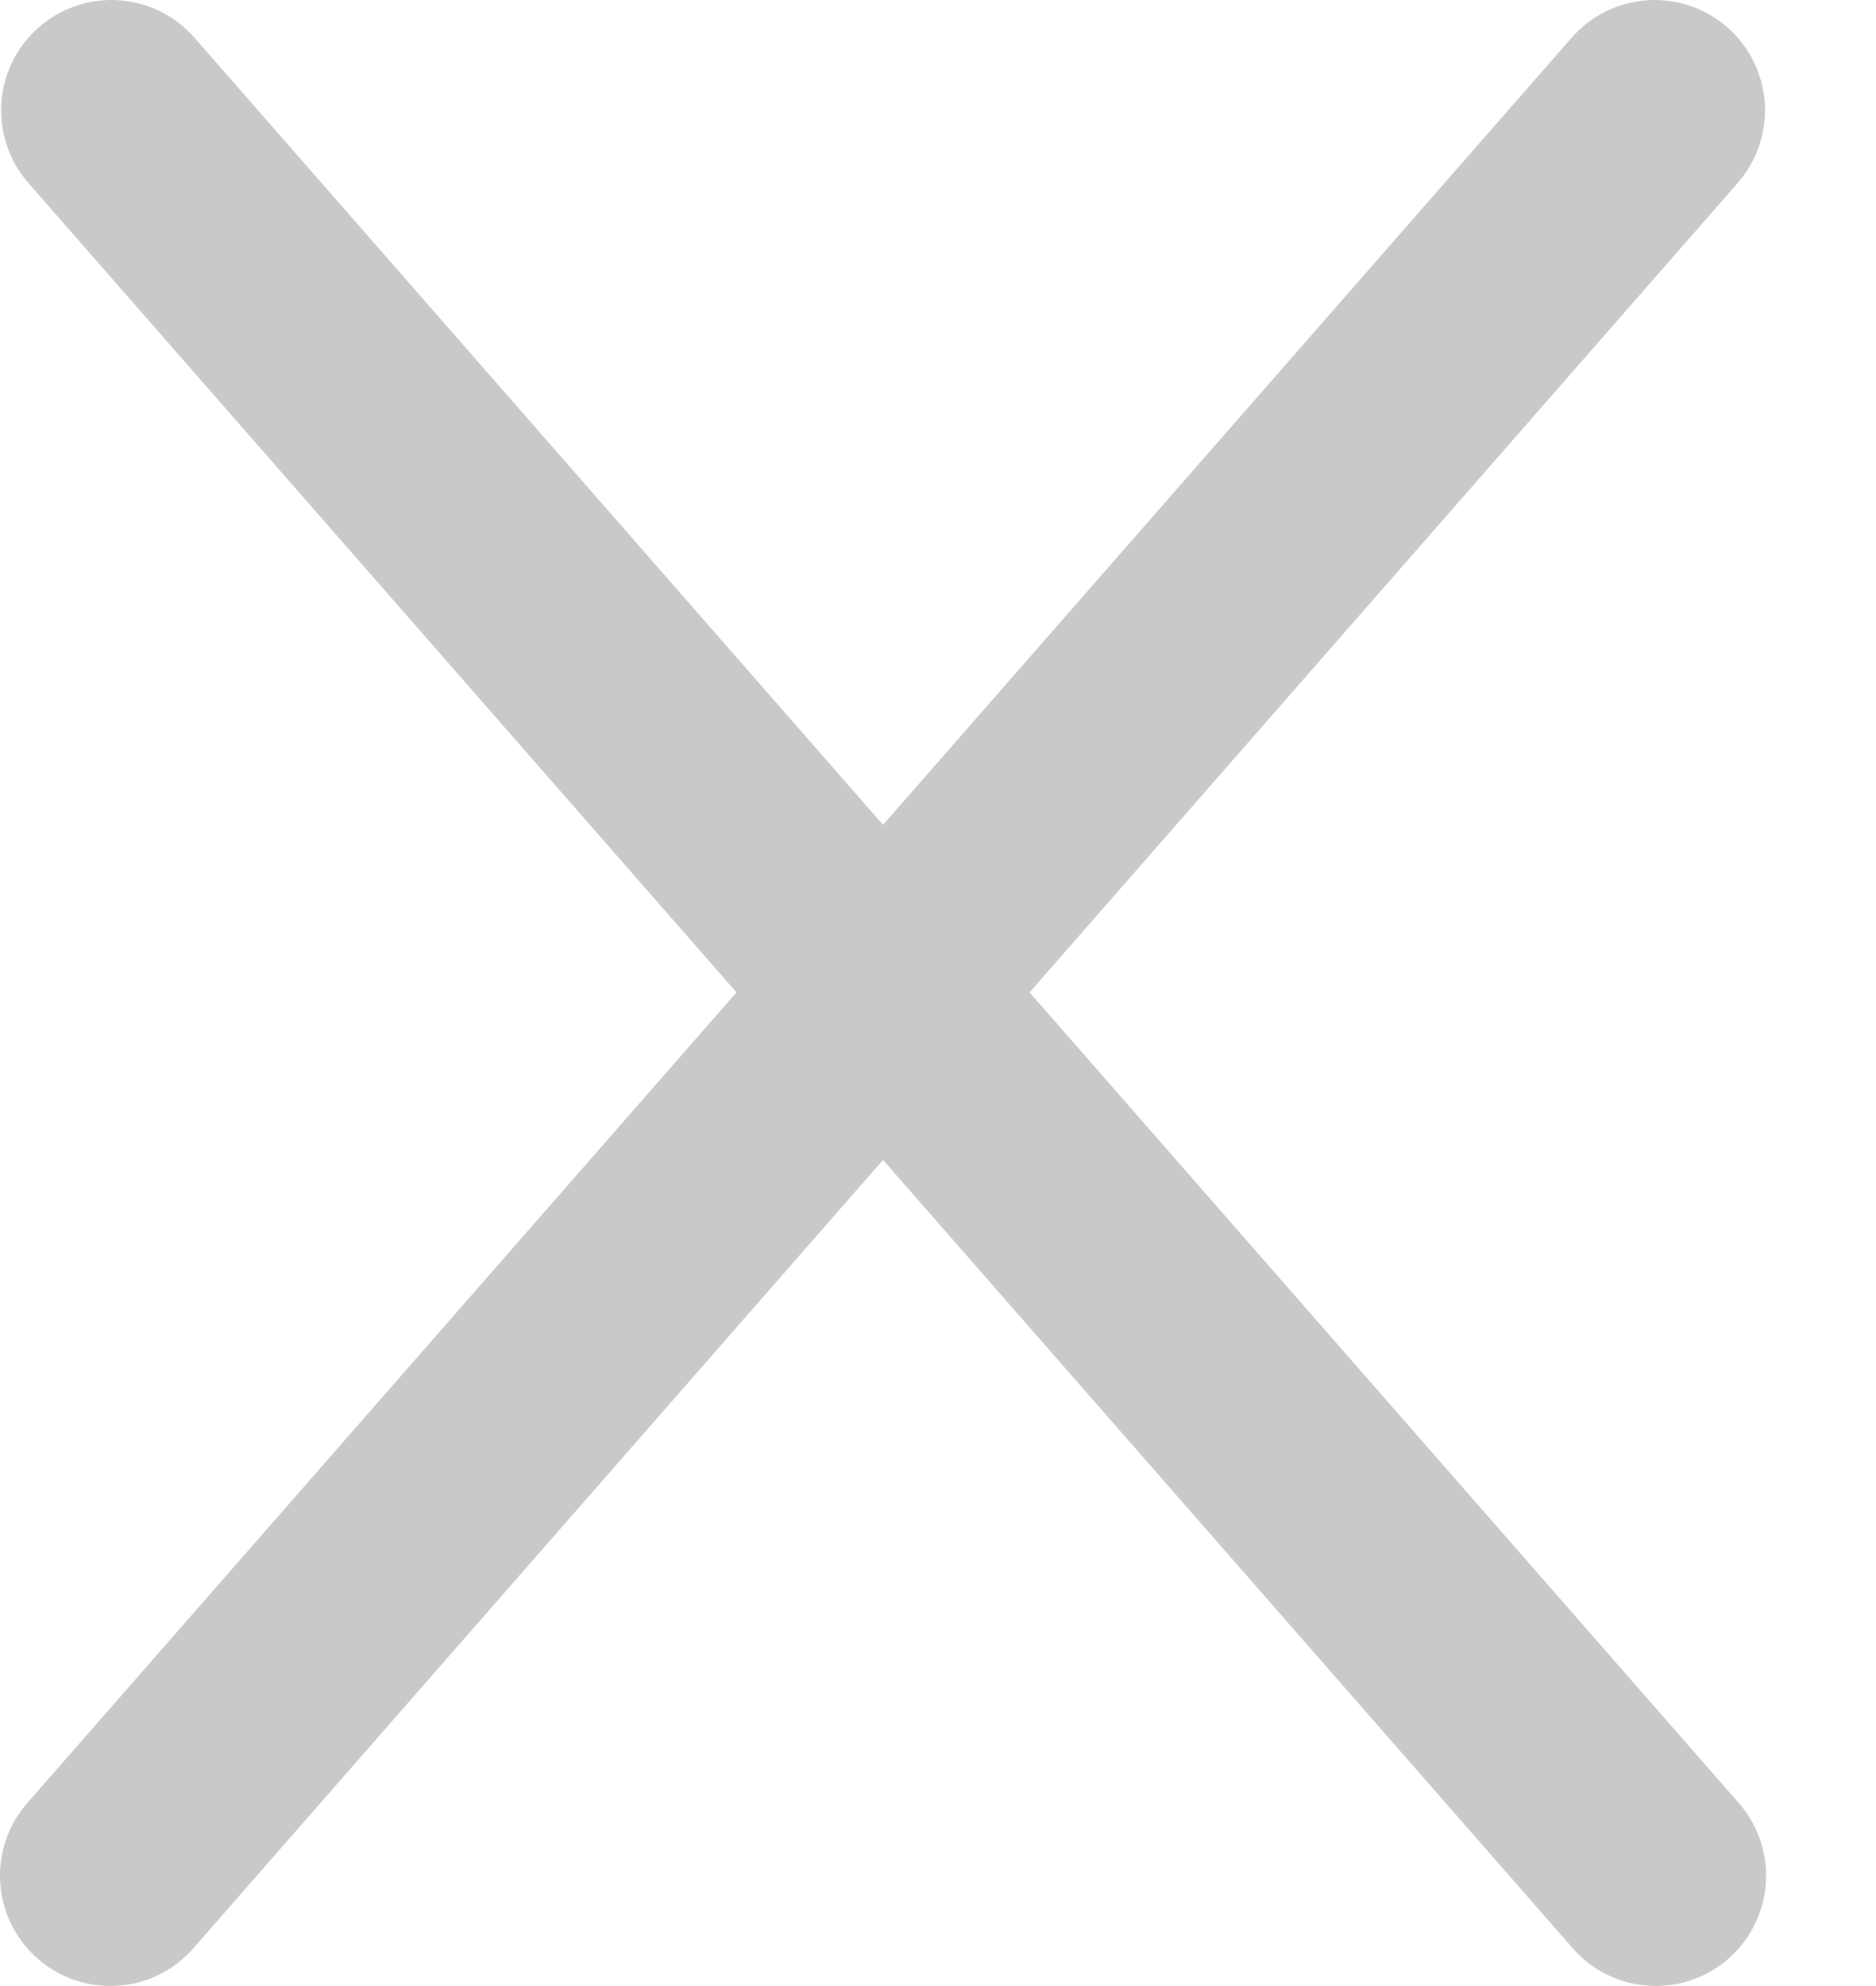
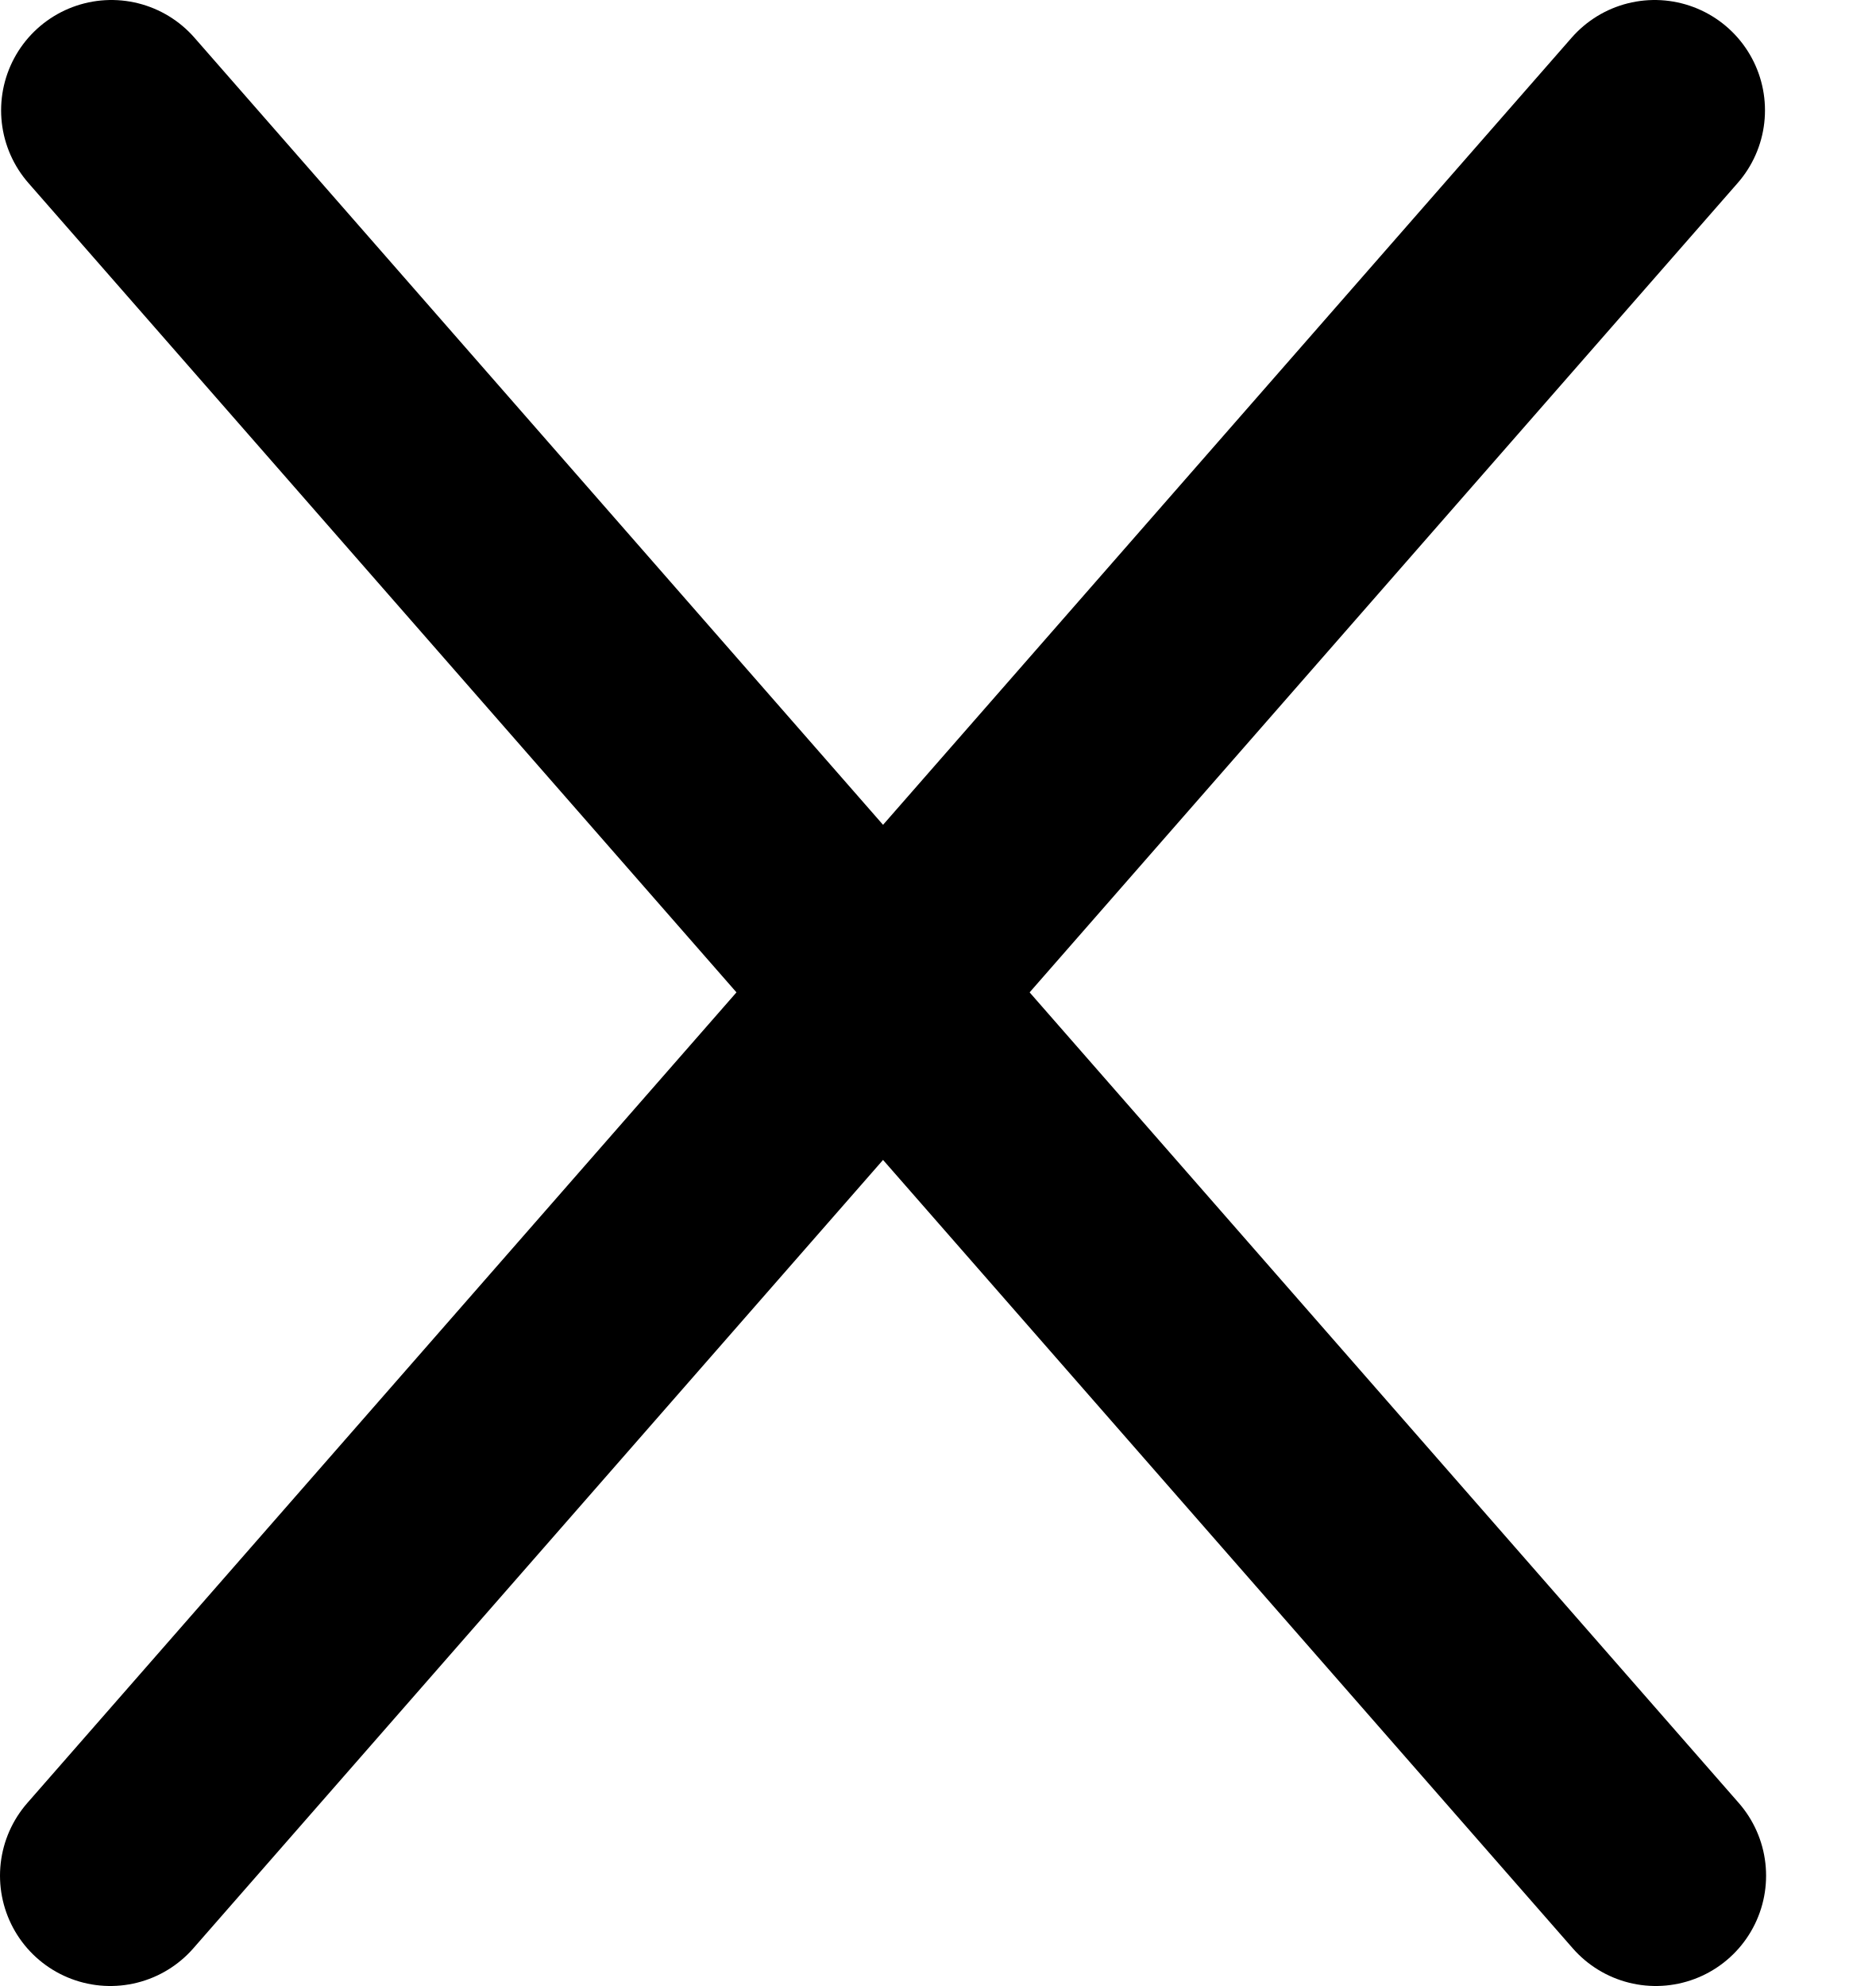
<svg xmlns="http://www.w3.org/2000/svg" width="17" height="18" viewBox="0 0 17 18" fill="none">
-   <path d="M1.01 1L15.01 17" stroke="#C9C9C9" stroke-width="2" stroke-linecap="round" />
-   <path d="M15 1L1 17" stroke="#C9C9C9" stroke-width="2" stroke-linecap="round" />
+   <path d="M1.01 1L15.01 17" stroke="currentColor" stroke-width="2" stroke-linecap="round" />
+   <path d="M15 1L1 17" stroke="currentColor" stroke-width="2" stroke-linecap="round" />
</svg>
